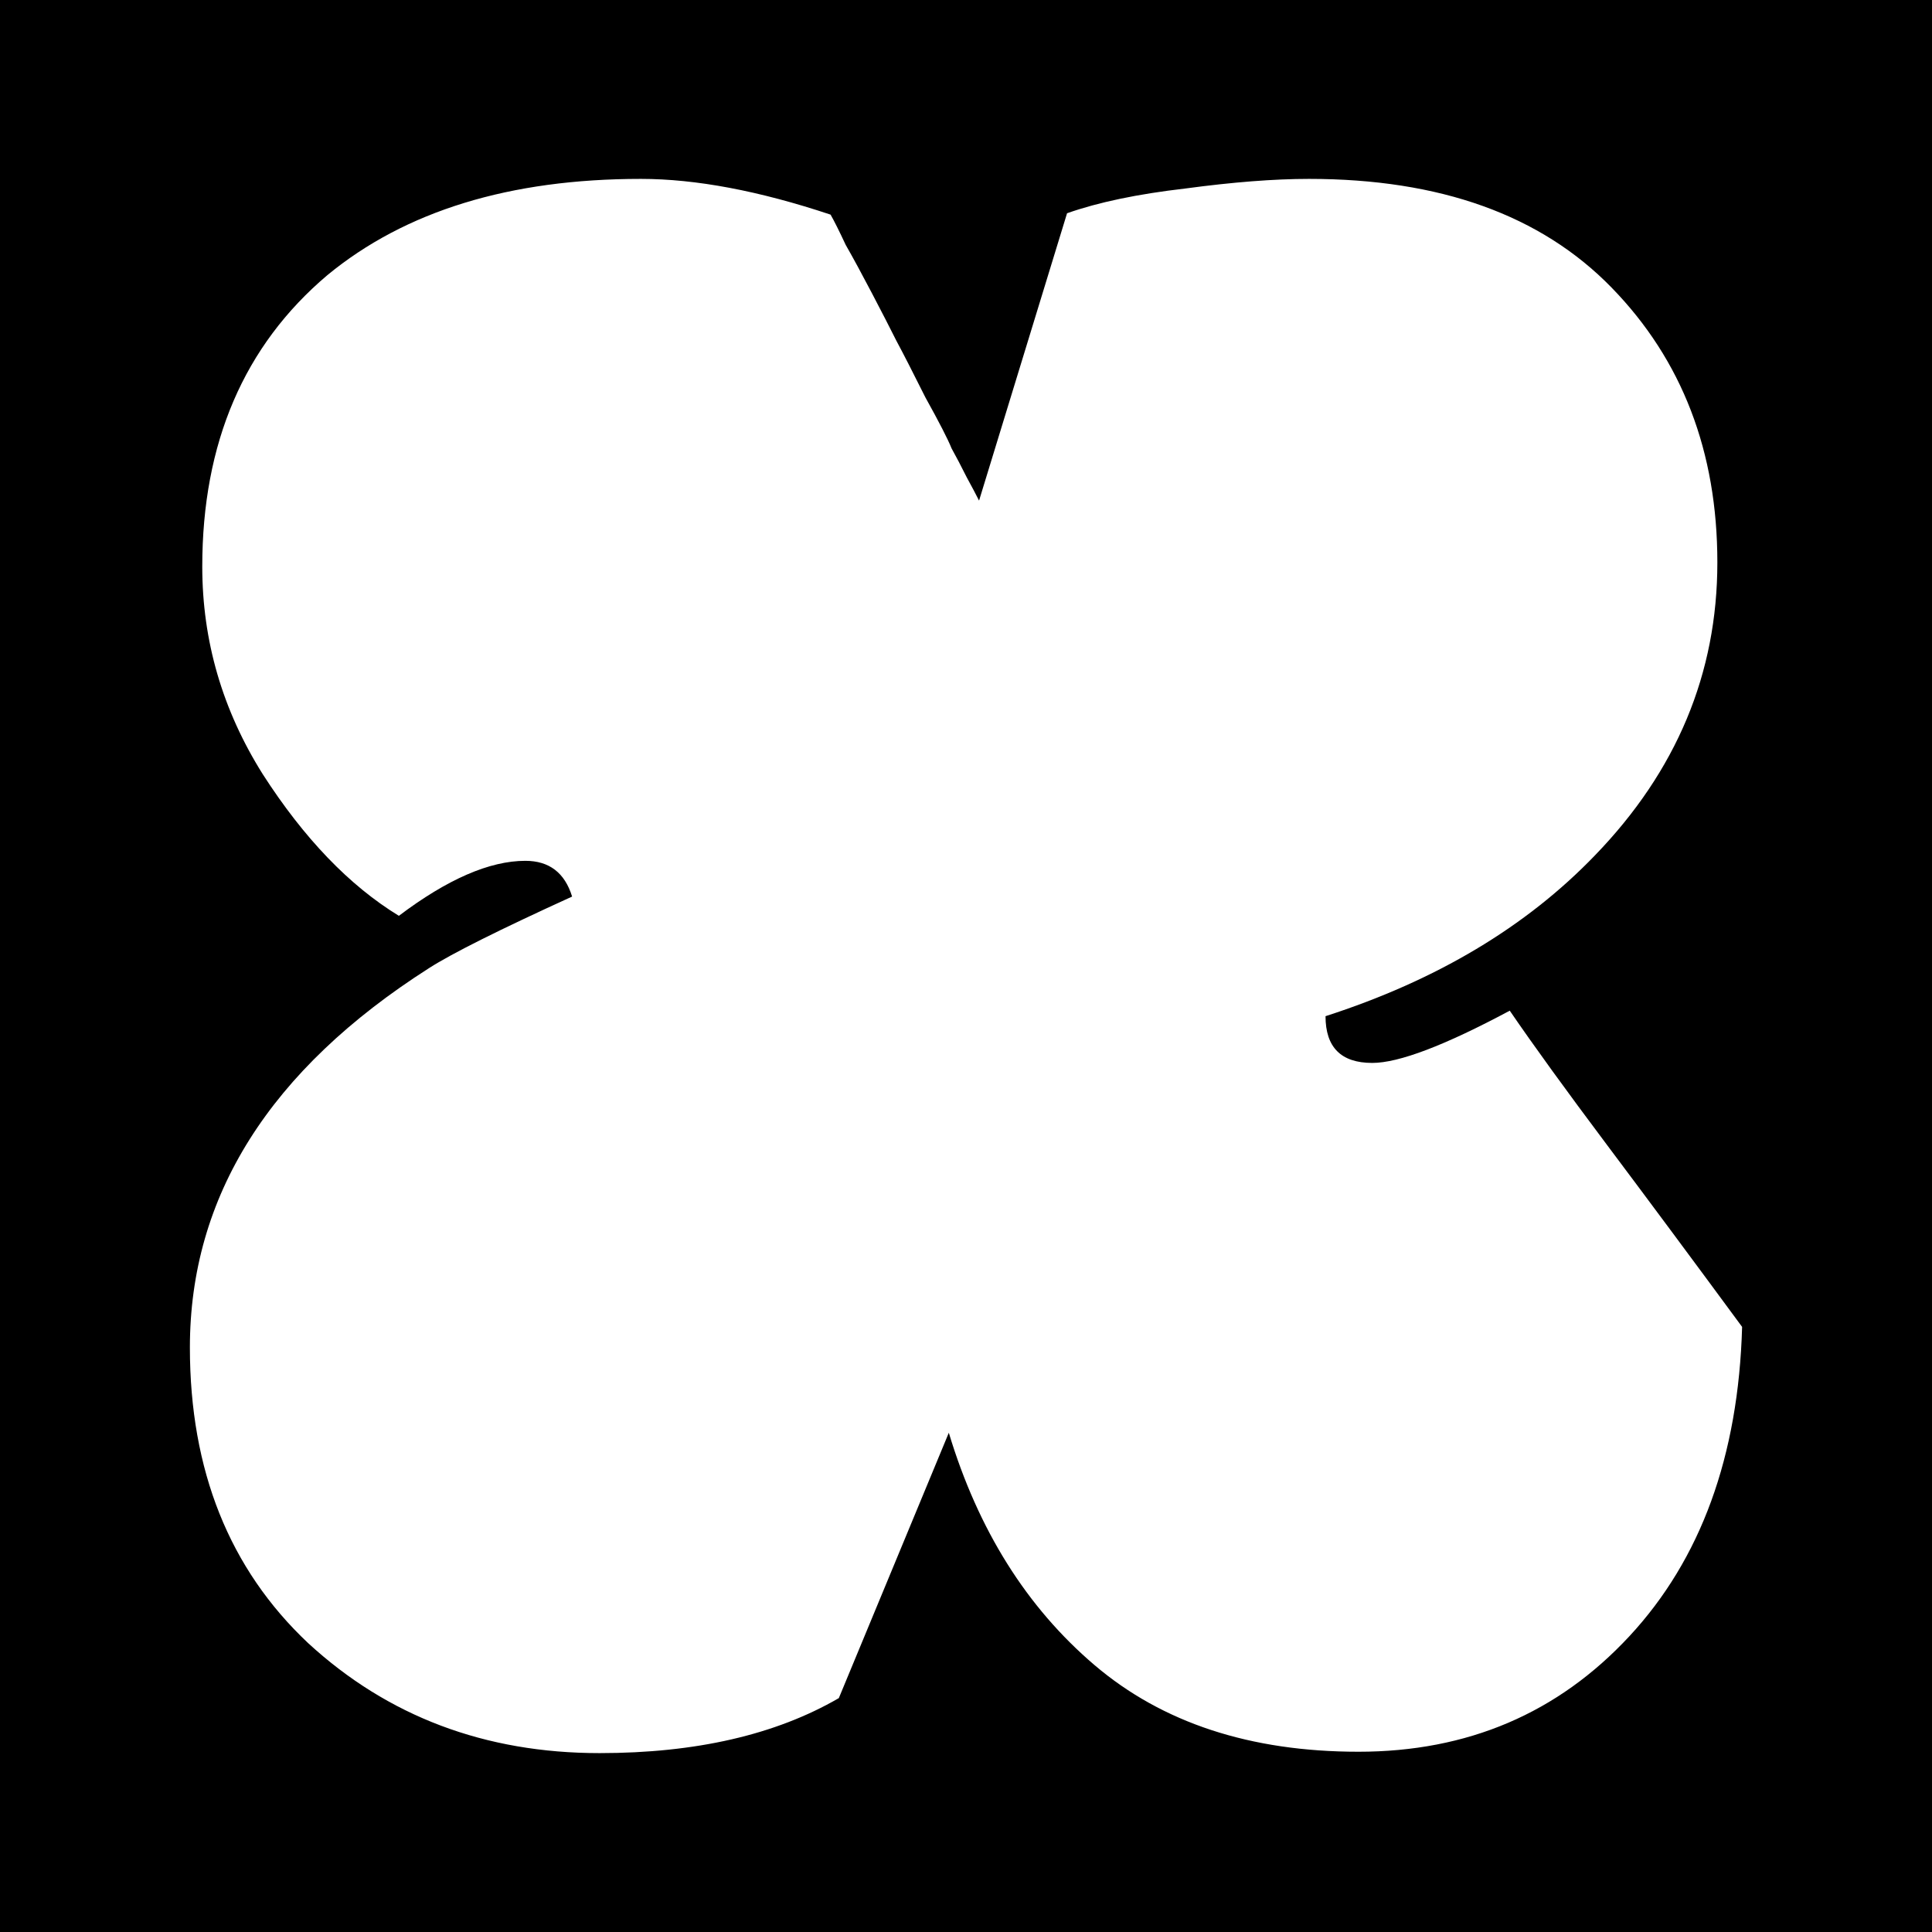
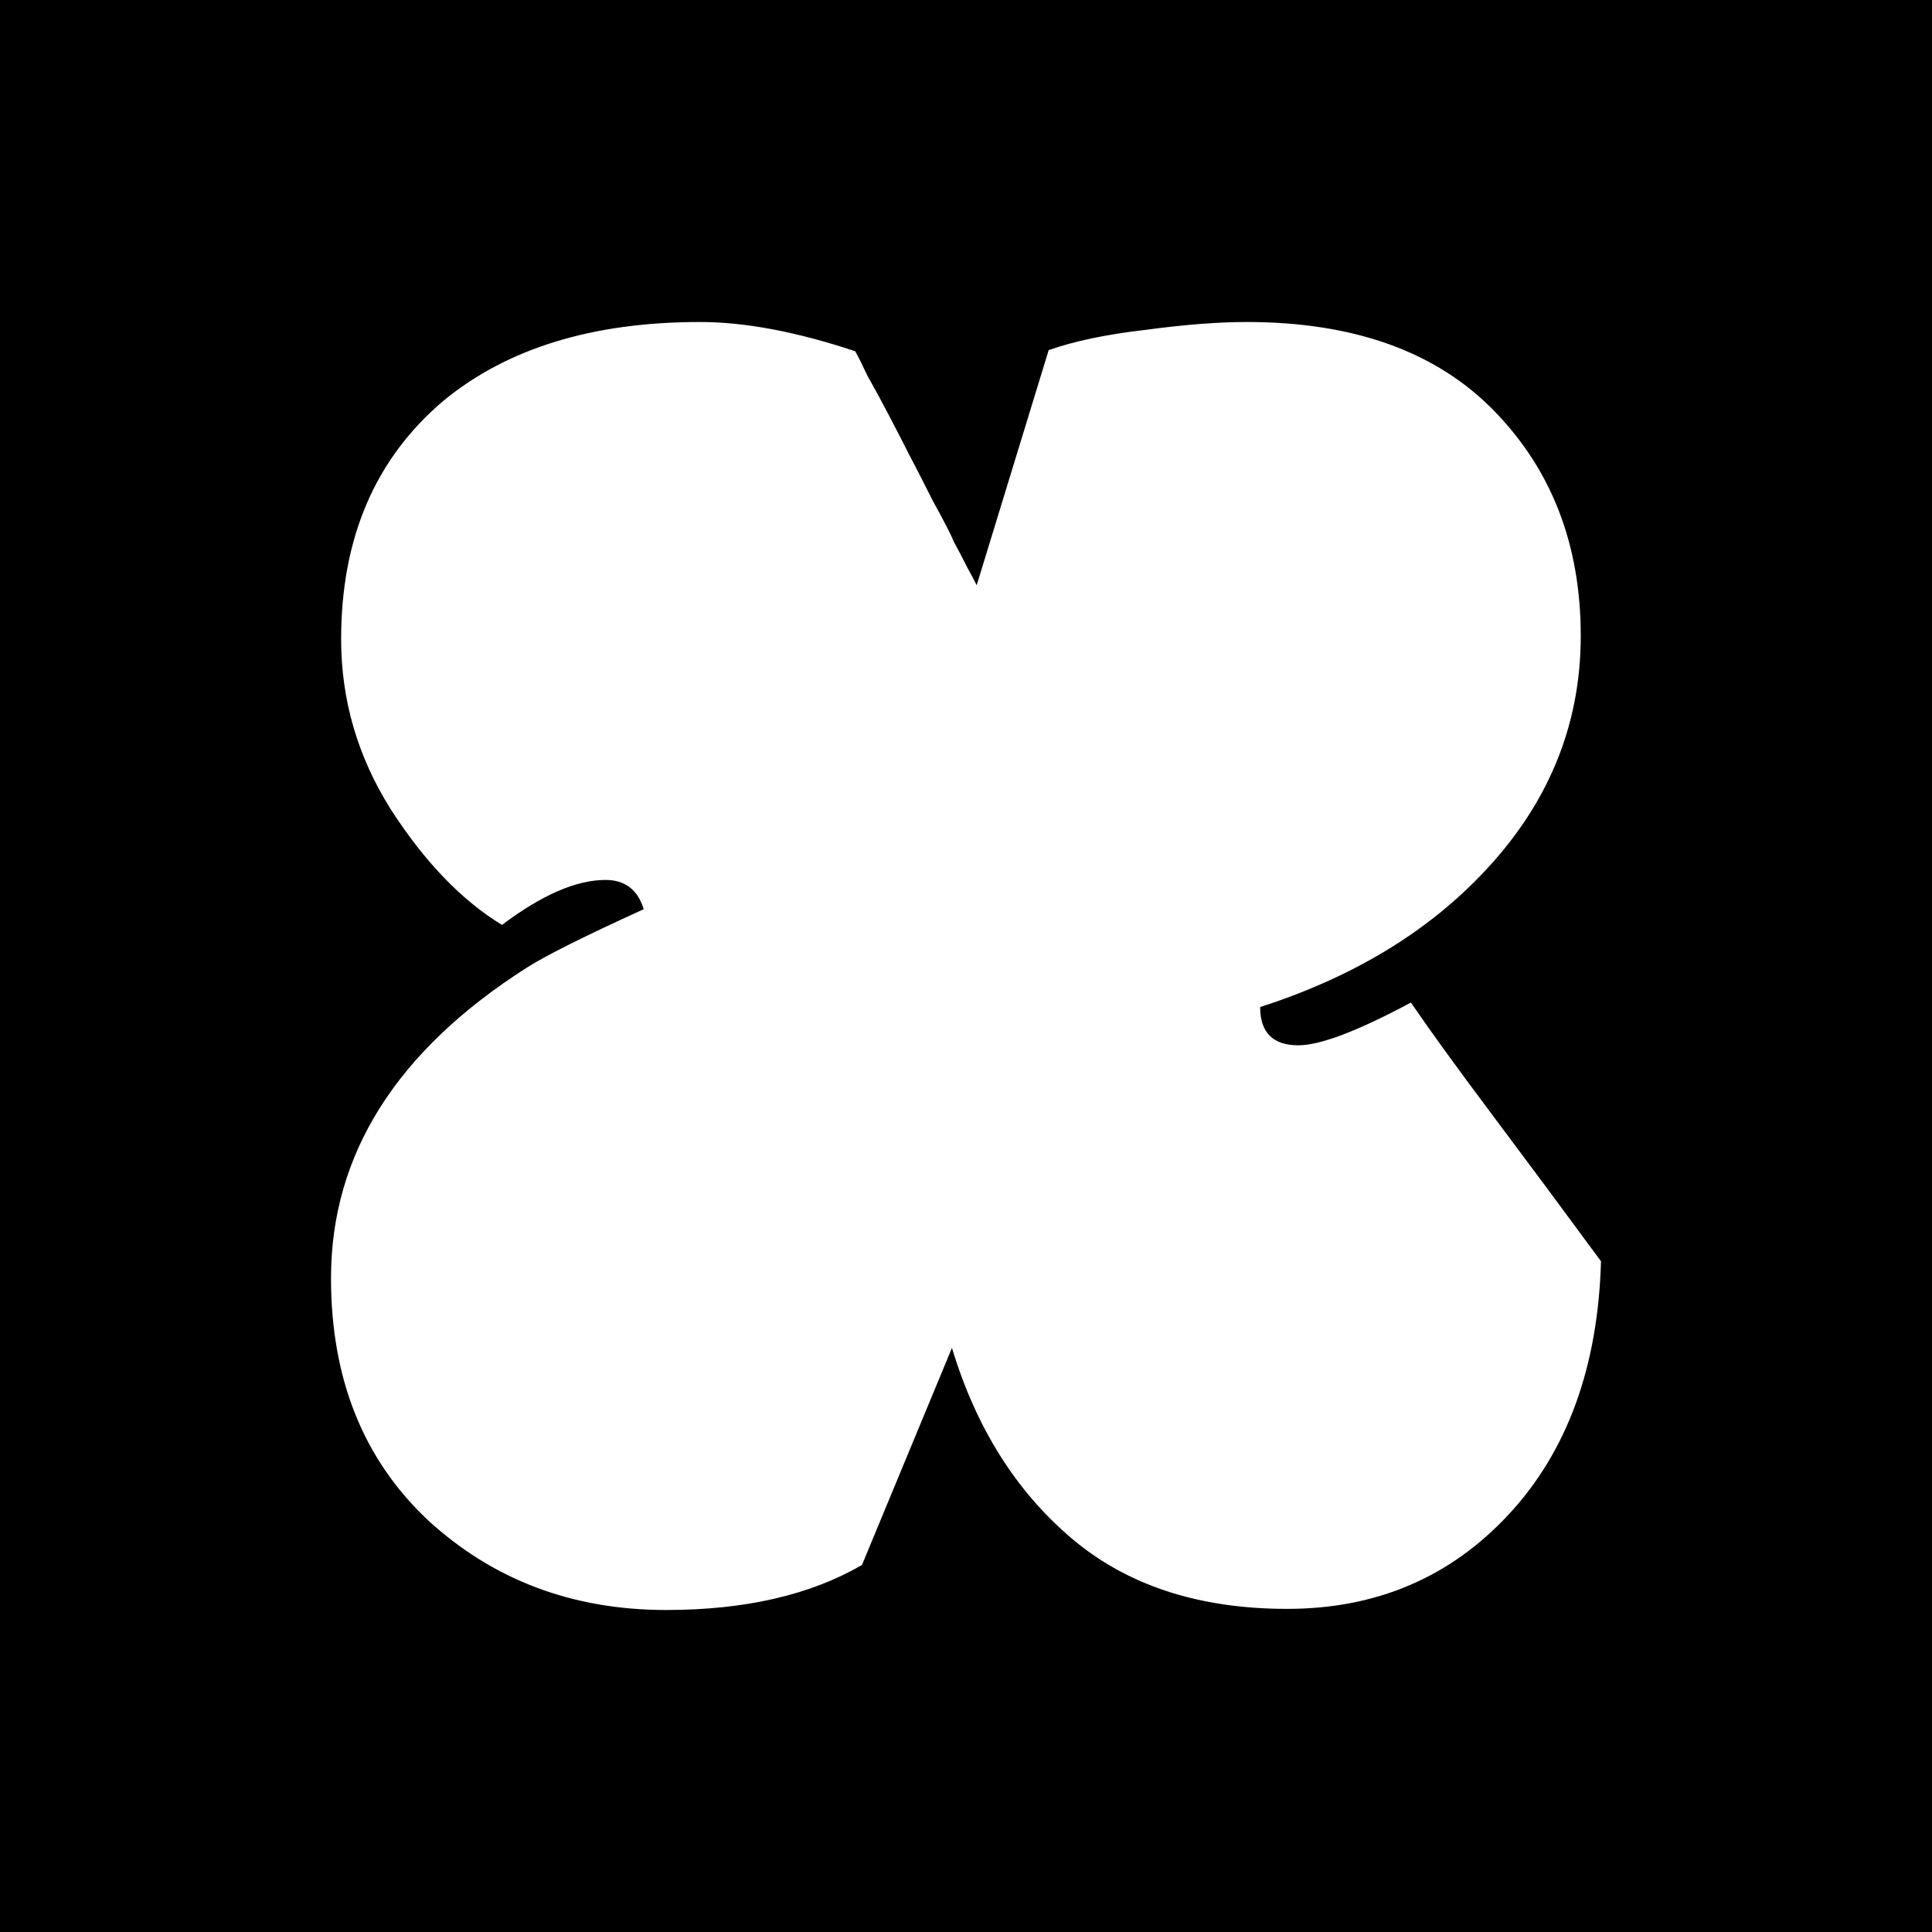
<svg xmlns="http://www.w3.org/2000/svg" width="1080" height="1080" viewBox="0 0 1080 1080" fill="none" version="1.1" id="svg10">
  <defs id="defs10" />
  <rect width="1080" height="1080" fill="#ffffff" id="rect1" x="0" y="0" style="stroke-width:4.235;fill:#000000" />
-   <path d="m 358.237,100 c 30.742,0 66.096,6.661 106.061,19.982 2.049,3.587 4.867,9.222 8.453,16.908 4.099,7.173 8.967,16.14 14.603,26.9 5.637,10.76 10.247,19.726 13.834,26.899 3.587,6.661 8.967,17.164 16.14,31.511 7.686,13.834 12.553,23.312 14.603,28.437 2.562,4.612 5.379,9.991 8.453,16.139 3.074,5.637 5.38,9.992 6.917,13.066 l 49.188,-160.629 c 17.421,-6.148 39.453,-10.76 66.097,-13.834 C 689.228,101.793 712.285,100 731.755,100 c 73.269,0 129.63,20.238 169.082,60.715 39.453,40.478 59.179,91.714 59.179,153.712 0,61.996 -22.8,116.564 -68.401,163.703 -38.428,39.964 -88.64,69.938 -150.638,89.921 0,17.421 8.711,26.131 26.131,26.131 14.859,0 40.477,-9.736 76.855,-29.205 13.321,19.47 31.511,44.576 54.568,75.319 23.056,30.739 48.163,64.561 75.318,101.444 -2.049,72.251 -23.056,129.894 -63.022,172.929 -39.964,43.035 -90.433,64.563 -151.406,64.563 -60.46,0 -109.648,-16.143 -147.563,-48.42 -37.915,-32.287 -65.072,-75.581 -81.467,-129.884 L 468.908,949.259 C 433.555,969.75 388.979,980 335.18,980 271.133,980 216.822,959.499 172.245,918.508 128.182,877.008 106.15,821.927 106.15,753.277 c 0,-84.545 44.576,-155.252 133.729,-212.125 12.81,-8.198 39.453,-21.52 79.931,-39.965 -4.099,-13.321 -12.81,-19.982 -26.131,-19.982 -19.982,0 -43.552,10.247 -70.707,30.742 -27.668,-16.908 -53.03,-43.296 -76.087,-79.162 -22.545,-35.865 -33.817,-74.549 -33.817,-116.052 0,-69.17 23.314,-123.481 69.938,-162.934 C 226.557,117.933 284.967,100 358.237,100 Z" fill="#000000" id="path3" style="fill:#ffffff;stroke-width:10.375" />
  <rect width="1080" height="1080" fill="#ffffff" id="rect1-9" x="1310.324" y="0" style="fill:#00ff9b;fill-opacity:1;stroke-width:4.235" />
-   <path d="m 1668.56,100 c 30.742,0 66.096,6.661 106.061,19.982 2.049,3.587 4.867,9.222 8.454,16.908 4.099,7.173 8.967,16.14 14.603,26.9 5.637,10.76 10.247,19.726 13.834,26.899 3.587,6.661 8.967,17.164 16.14,31.511 7.686,13.834 12.553,23.312 14.603,28.437 2.562,4.612 5.379,9.991 8.454,16.139 3.074,5.637 5.38,9.992 6.917,13.066 l 49.188,-160.629 c 17.421,-6.148 39.453,-10.76 66.097,-13.834 26.643,-3.587 49.699,-5.379 69.17,-5.379 73.269,0 129.63,20.238 169.082,60.715 39.453,40.478 59.179,91.714 59.179,153.712 0,61.996 -22.8,116.564 -68.401,163.703 -38.428,39.964 -88.64,69.938 -150.638,89.921 0,17.421 8.711,26.131 26.131,26.131 14.859,0 40.477,-9.736 76.856,-29.205 13.321,19.47 31.511,44.576 54.568,75.319 23.056,30.739 48.163,64.561 75.318,101.444 -2.049,72.251 -23.056,129.894 -63.022,172.929 -39.964,43.035 -90.433,64.563 -151.405,64.563 -60.46,0 -109.648,-16.143 -147.563,-48.42 -37.915,-32.287 -65.072,-75.581 -81.467,-129.884 l -61.485,148.331 C 1743.878,969.75 1699.302,980 1645.503,980 c -64.046,0 -118.357,-20.501 -162.934,-61.492 -44.063,-41.5 -66.096,-96.58 -66.096,-165.231 0,-84.545 44.576,-155.252 133.729,-212.125 12.81,-8.198 39.453,-21.52 79.931,-39.965 -4.099,-13.321 -12.81,-19.982 -26.131,-19.982 -19.982,0 -43.552,10.247 -70.707,30.742 -27.668,-16.908 -53.031,-43.296 -76.087,-79.162 -22.545,-35.865 -33.817,-74.549 -33.817,-116.052 0,-69.17 23.314,-123.481 69.939,-162.934 C 1536.881,117.933 1595.291,100 1668.56,100 Z" fill="#000000" id="path3-3" style="fill:#ffffff;fill-opacity:1;stroke-width:10.375" />
+   <path d="m 1701.608,180 c 25.152,0 54.078,5.45 86.777,16.349 1.677,2.934 3.982,7.545 6.917,13.834 3.354,5.869 7.337,13.206 11.948,22.009 4.612,8.803 8.384,16.139 11.319,22.008 2.934,5.45 7.337,14.044 13.206,25.782 6.288,11.319 10.27,19.074 11.948,23.266 2.096,3.773 4.401,8.175 6.916,13.205 2.515,4.612 4.402,8.175 5.659,10.691 l 40.244,-131.424 c 14.253,-5.03 32.28,-8.804 54.079,-11.319 21.799,-2.934 40.663,-4.401 56.593,-4.401 59.947,0 106.061,16.559 138.34,49.676 32.279,33.118 48.419,75.039 48.419,125.764 0,50.724 -18.654,95.371 -55.964,133.939 -31.441,32.698 -72.524,57.222 -123.249,73.571 0,14.253 7.127,21.38 21.38,21.38 12.157,0 33.117,-7.966 62.882,-23.895 10.899,15.93 25.782,36.471 44.647,61.625 18.864,25.15 39.406,52.823 61.624,83 -1.677,59.115 -18.864,106.277 -51.563,141.488 -32.698,35.211 -73.991,52.825 -123.877,52.825 -49.467,0 -89.712,-13.208 -120.733,-39.616 -31.021,-26.416 -53.24,-61.839 -66.655,-106.269 l -50.306,121.361 C 1763.232,891.613 1726.761,900 1682.743,900 c -52.402,0 -96.838,-16.773 -133.31,-50.312 -36.052,-33.954 -54.078,-79.02 -54.078,-135.189 0,-69.173 36.471,-127.024 109.415,-173.557 10.481,-6.708 32.28,-17.607 65.398,-32.699 -3.354,-10.899 -10.481,-16.349 -21.38,-16.349 -16.349,0 -35.633,8.384 -57.851,25.153 -22.637,-13.834 -43.389,-35.424 -62.253,-64.769 -18.446,-29.344 -27.669,-60.995 -27.669,-94.952 0,-56.593 19.075,-101.03 57.222,-133.31 C 1593.87,194.673 1641.66,180 1701.608,180 Z" fill="#000000" id="path3-3" style="fill:#ffffff;fill-opacity:1;stroke-width:8.489" />
+   <path d="m 391.285,180 c 25.152,0 54.078,5.45 86.777,16.349 1.677,2.934 3.982,7.545 6.917,13.834 3.354,5.869 7.337,13.206 11.948,22.009 4.612,8.803 8.384,16.139 11.319,22.008 2.934,5.45 7.337,14.044 13.206,25.782 6.288,11.319 10.27,19.074 11.948,23.266 2.096,3.773 4.401,8.175 6.916,13.205 2.515,4.612 4.402,8.175 5.659,10.691 l 40.244,-131.424 c 14.253,-5.03 32.28,-8.804 54.079,-11.319 21.799,-2.934 40.663,-4.401 56.593,-4.401 59.947,0 106.061,16.559 138.34,49.676 32.279,33.118 48.419,75.039 48.419,125.764 0,50.724 -18.654,95.371 -55.964,133.939 -31.441,32.698 -72.524,57.222 -123.249,73.571 0,14.253 7.127,21.38 21.38,21.38 12.157,0 33.117,-7.966 62.882,-23.895 10.899,15.93 25.782,36.471 44.647,61.625 18.864,25.15 39.406,52.823 61.624,83 -1.677,59.115 -18.864,106.277 -51.563,141.488 -32.698,35.211 -73.991,52.825 -123.877,52.825 -49.467,0 -89.712,-13.208 -120.733,-39.616 -31.021,-26.416 -53.24,-61.839 -66.655,-106.269 l -50.306,121.361 C 452.908,891.613 416.437,900 372.42,900 c -52.402,0 -96.838,-16.773 -133.31,-50.312 -36.052,-33.954 -54.078,-79.02 -54.078,-135.189 0,-69.173 36.471,-127.024 109.415,-173.557 10.481,-6.708 32.28,-17.607 65.398,-32.699 -3.354,-10.899 -10.481,-16.349 -21.38,-16.349 -16.349,0 -35.633,8.384 -57.851,25.153 -22.637,-13.834 -43.389,-35.424 -62.253,-64.769 -18.446,-29.344 -27.669,-60.995 -27.669,-94.952 0,-56.593 19.075,-101.03 57.222,-133.31 C 283.547,194.673 331.337,180 391.285,180 Z" fill="#000000" id="path3-3-4" style="fill:#ffffff;fill-opacity:1;stroke-width:8.489" />
</svg>
